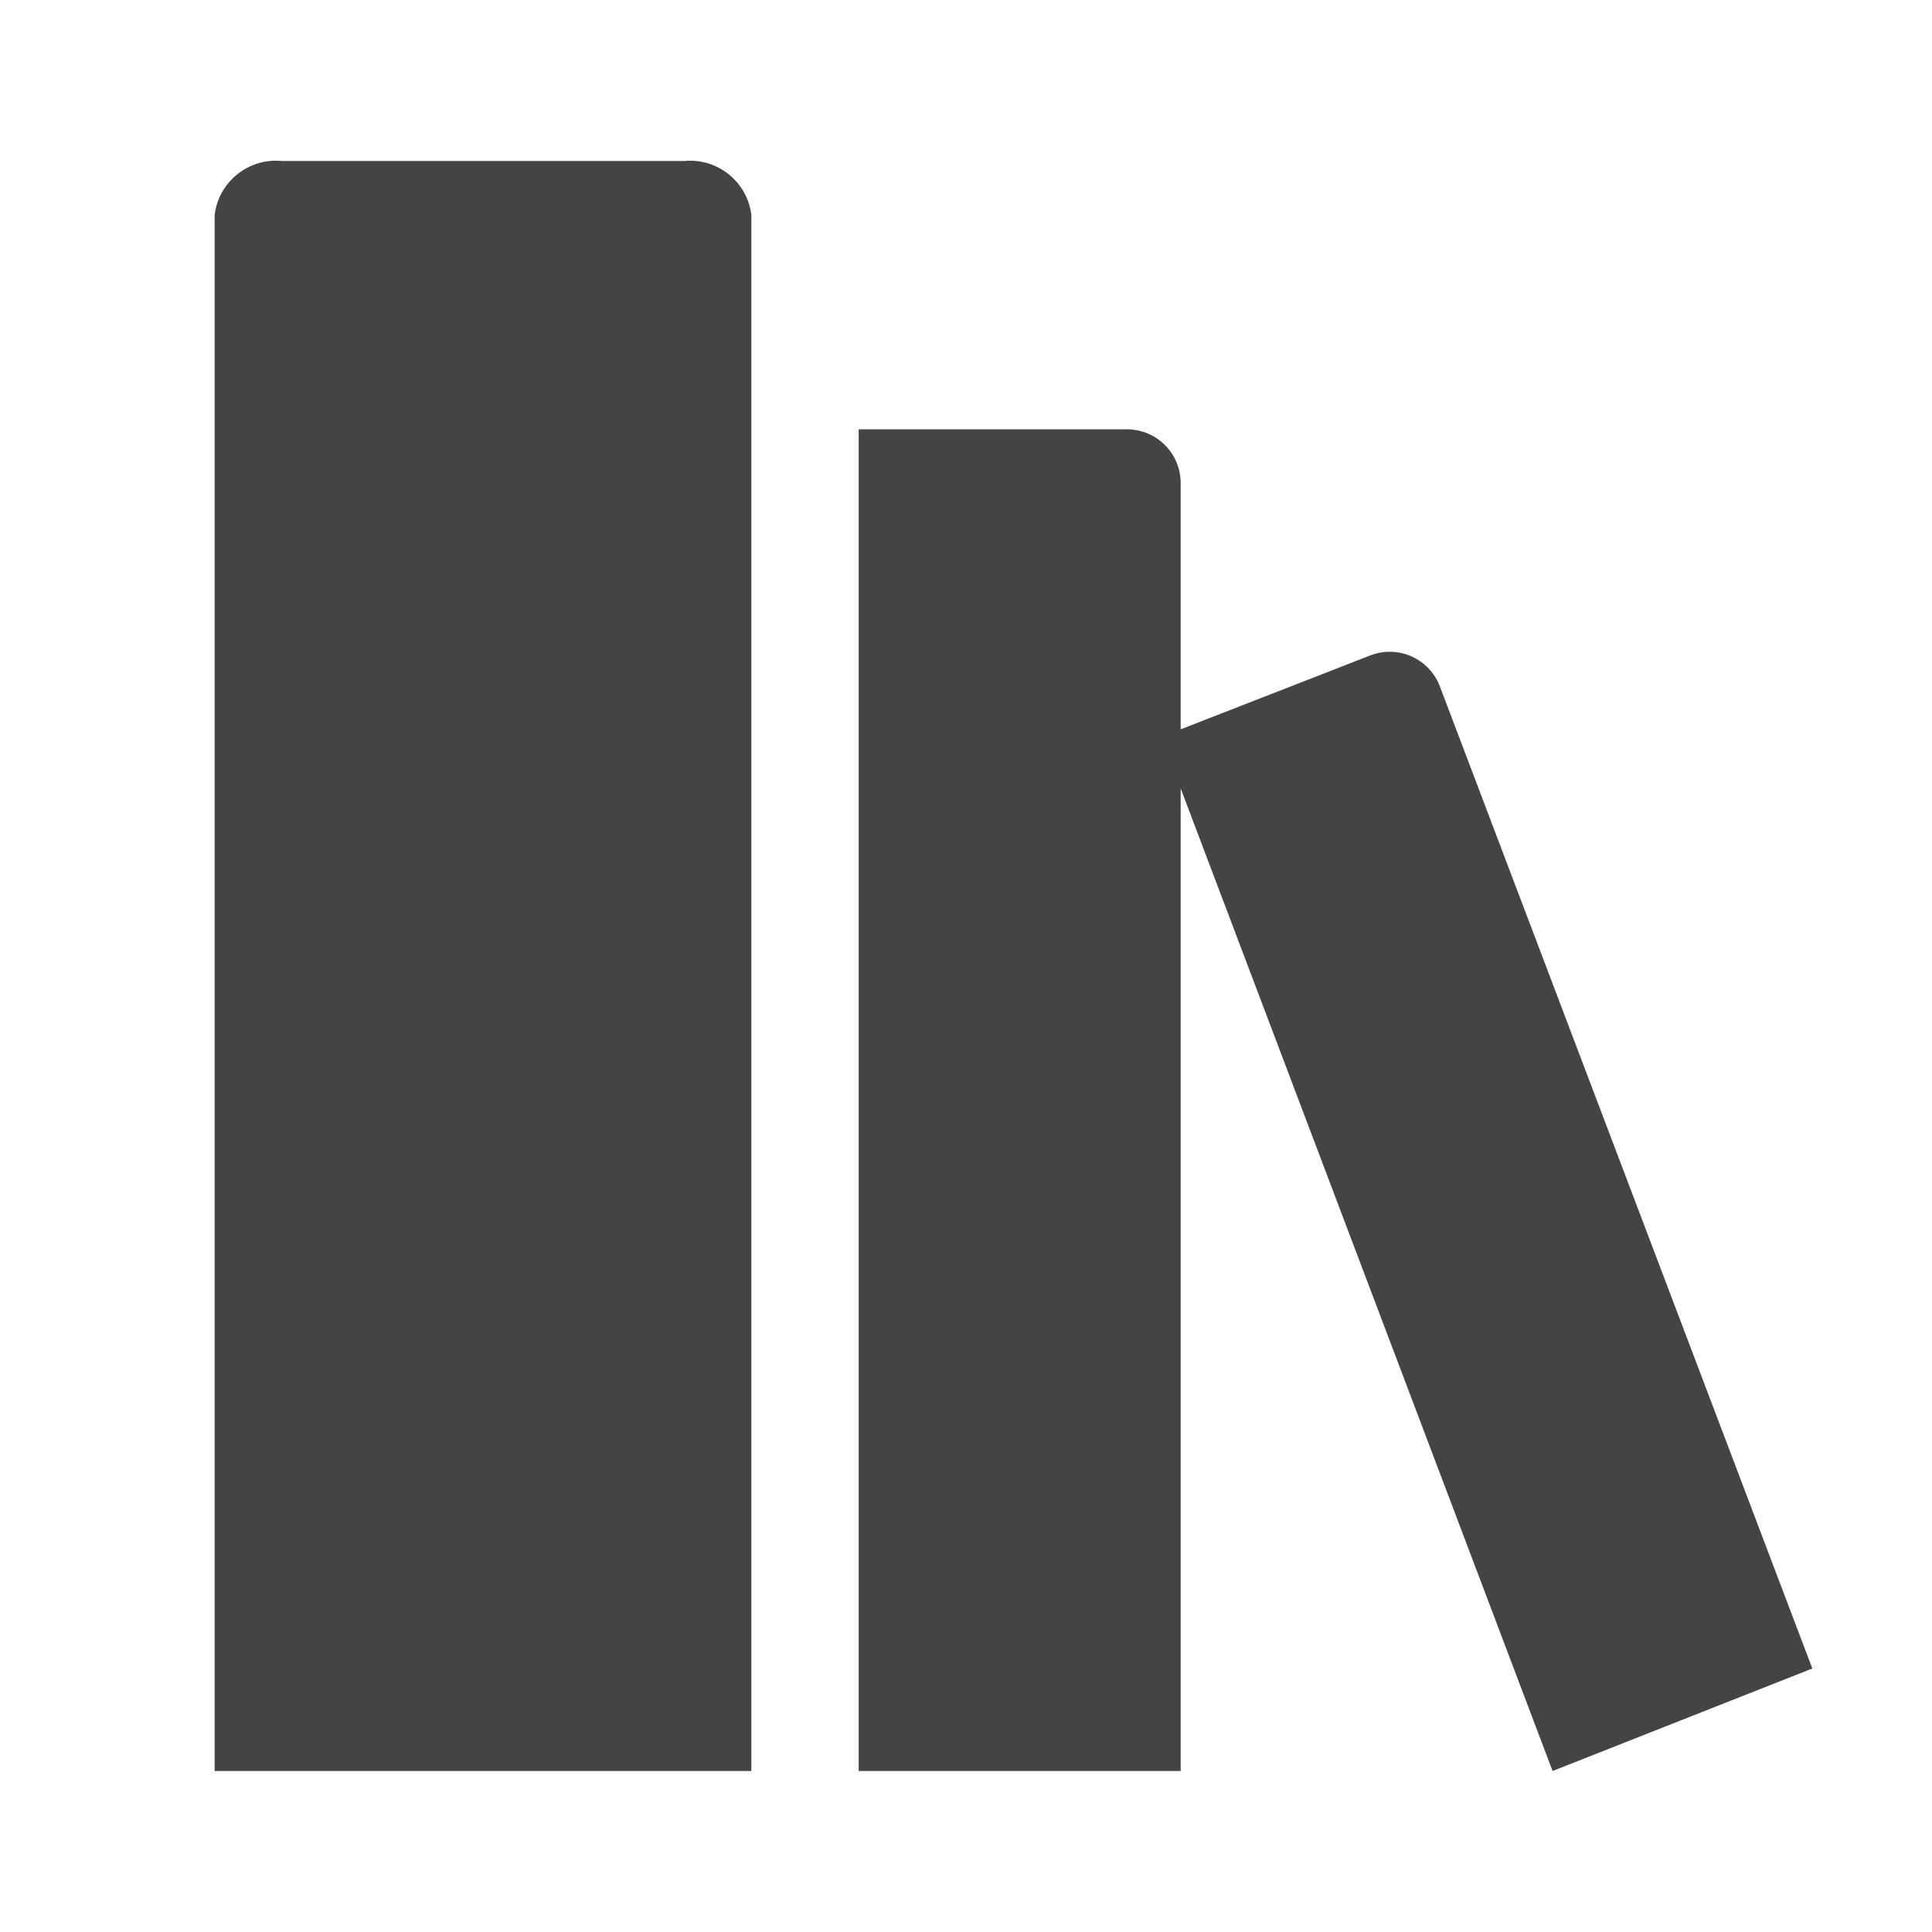
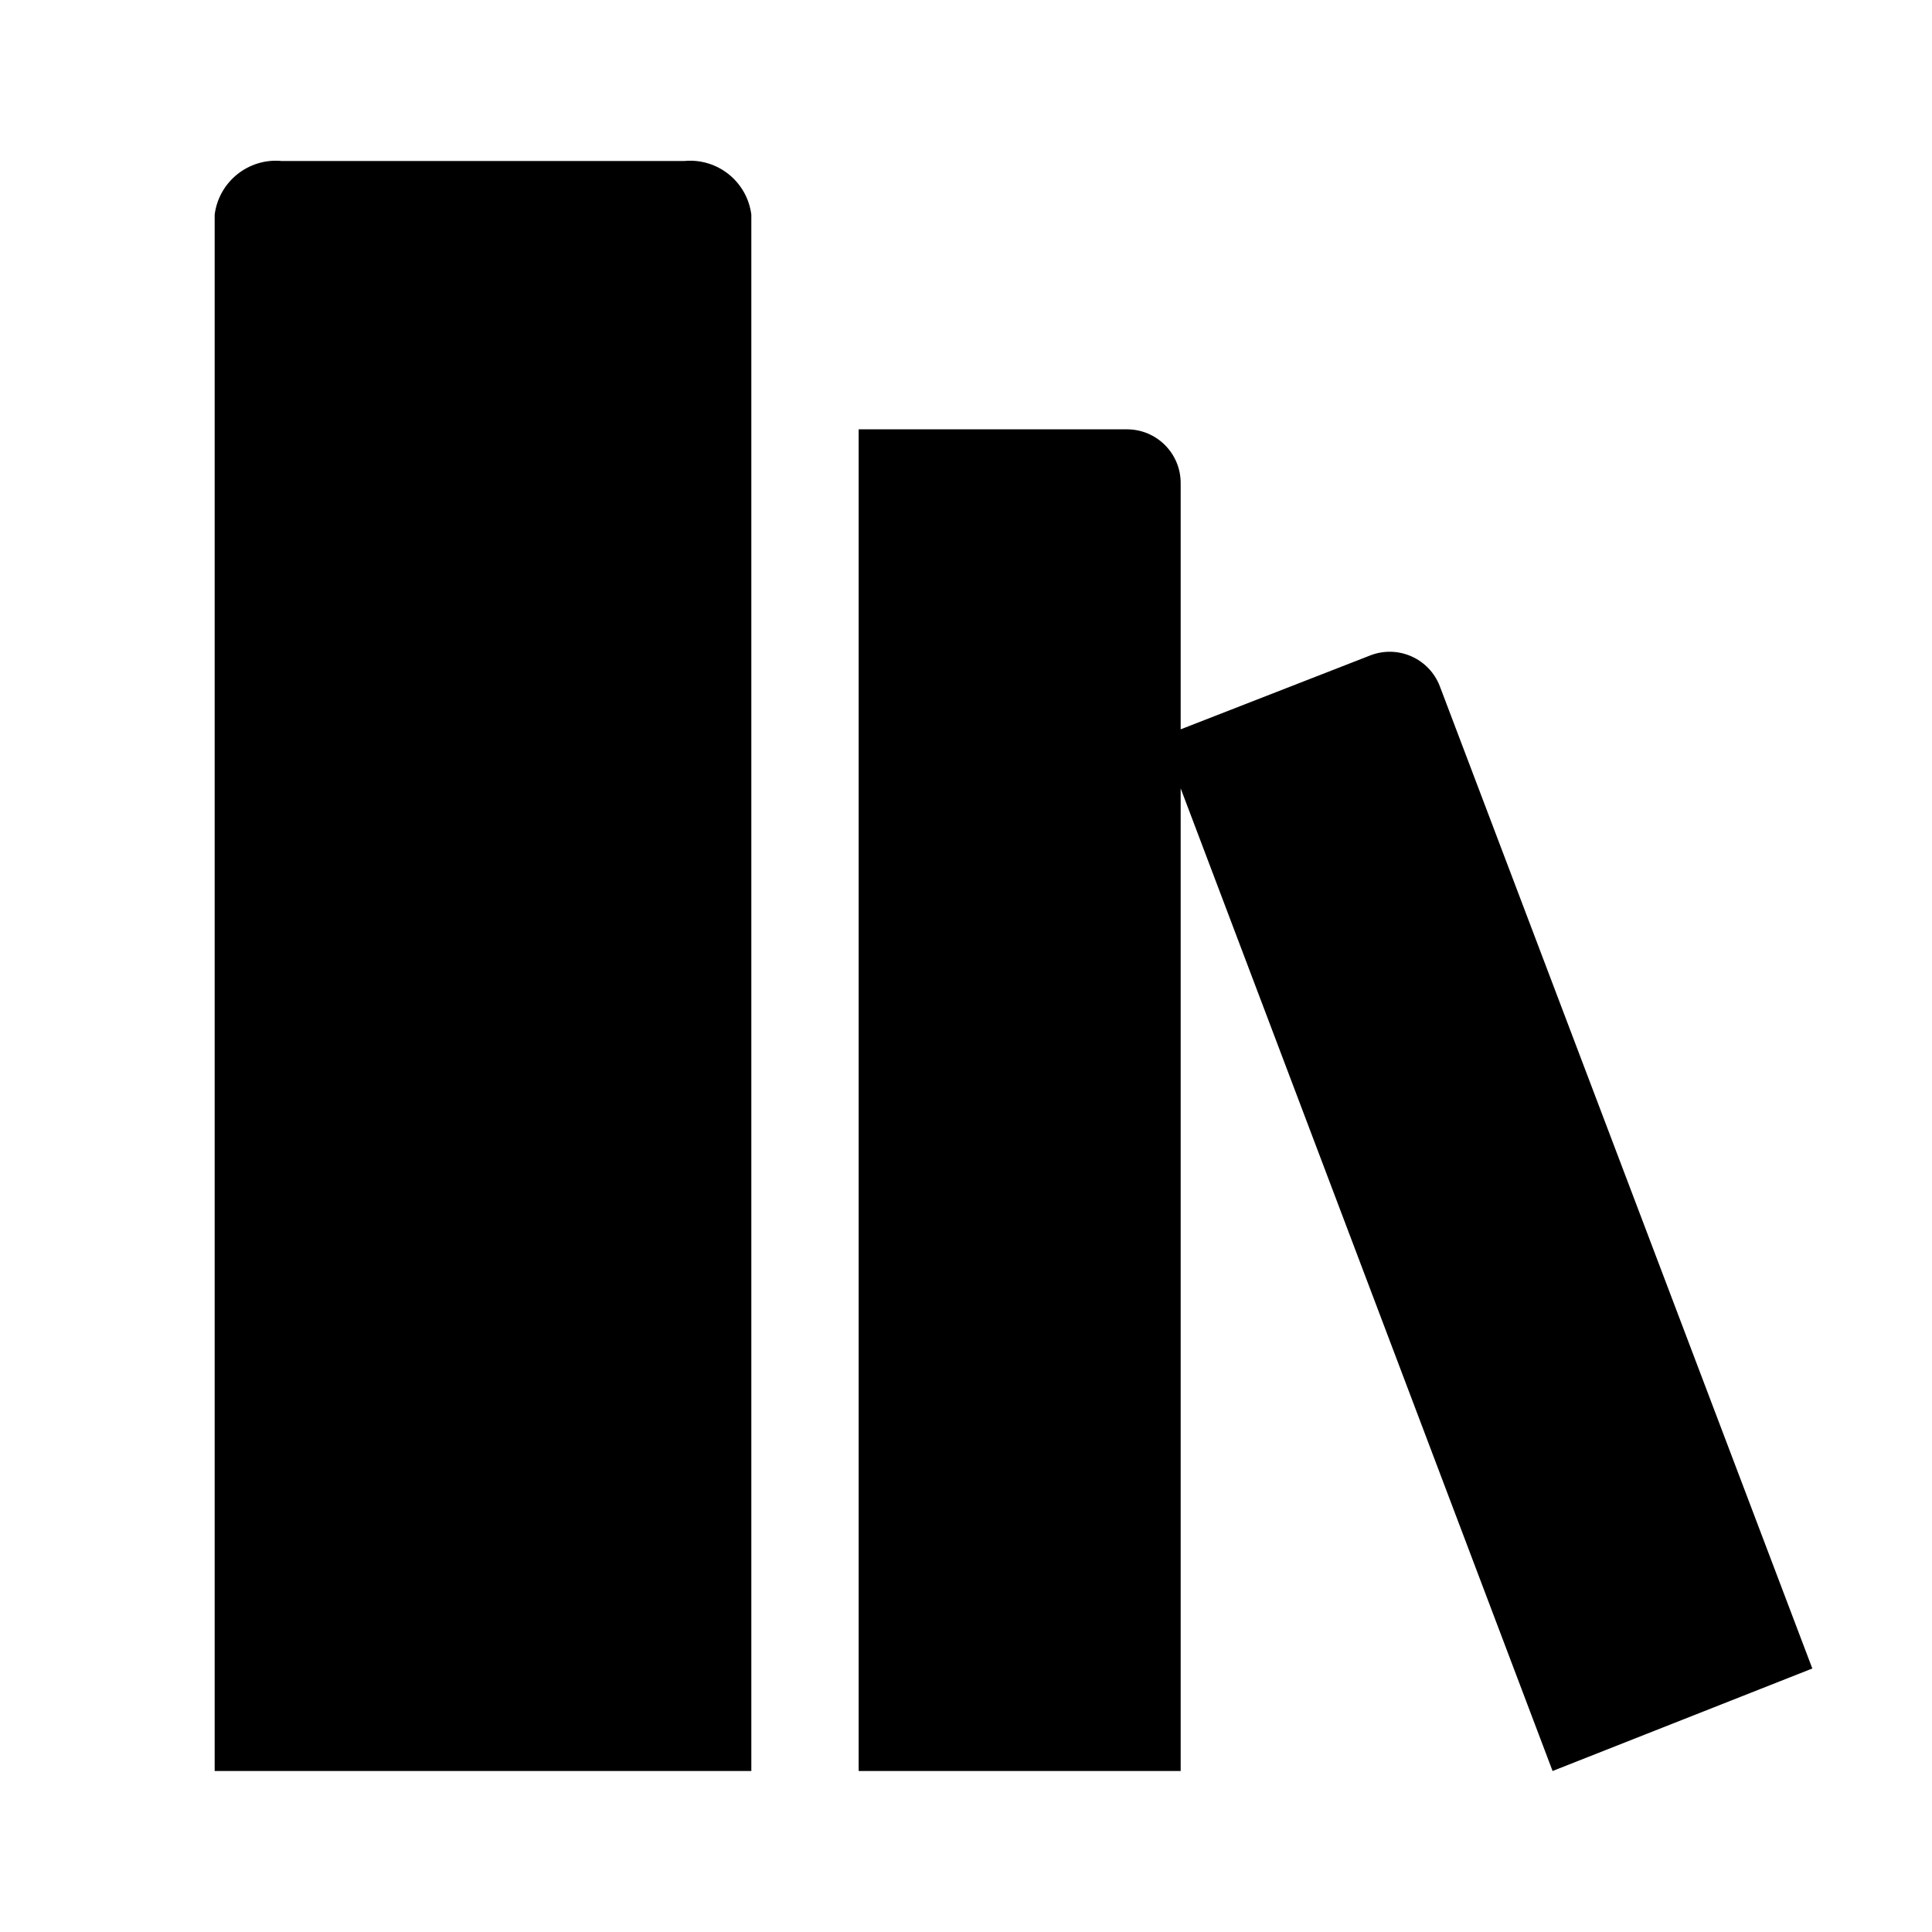
<svg xmlns="http://www.w3.org/2000/svg" width="36" height="36" viewBox="0 0 36 36">
-   <path fill="#444" d="M12.75 3h-7.5A1.15 1.15 0 0 0 4 4v29h10V4a1.15 1.15 0 0 0-1.25-1" class="clr-i-solid clr-i-solid-path-1" />
-   <path fill="#444" d="m33.77 31.09l-6.94-18.3a1 1 0 0 0-1.29-.58L22 13.59V9a1 1 0 0 0-1-1h-5v25h6V14.69L28.93 33Z" class="clr-i-solid clr-i-solid-path-2" />
+   <path fill="currentColor" d="M12.75 3h-7.5A1.15 1.15 0 0 0 4 4v29h10V4a1.15 1.15 0 0 0-1.25-1" class="clr-i-solid clr-i-solid-path-1" />
+   <path fill="currentColor" d="m33.77 31.09l-6.94-18.3a1 1 0 0 0-1.29-.58L22 13.59V9a1 1 0 0 0-1-1h-5v25h6V14.69L28.93 33Z" class="clr-i-solid clr-i-solid-path-2" />
  <path fill="none" d="M0 0h36v36H0z" />
</svg>
